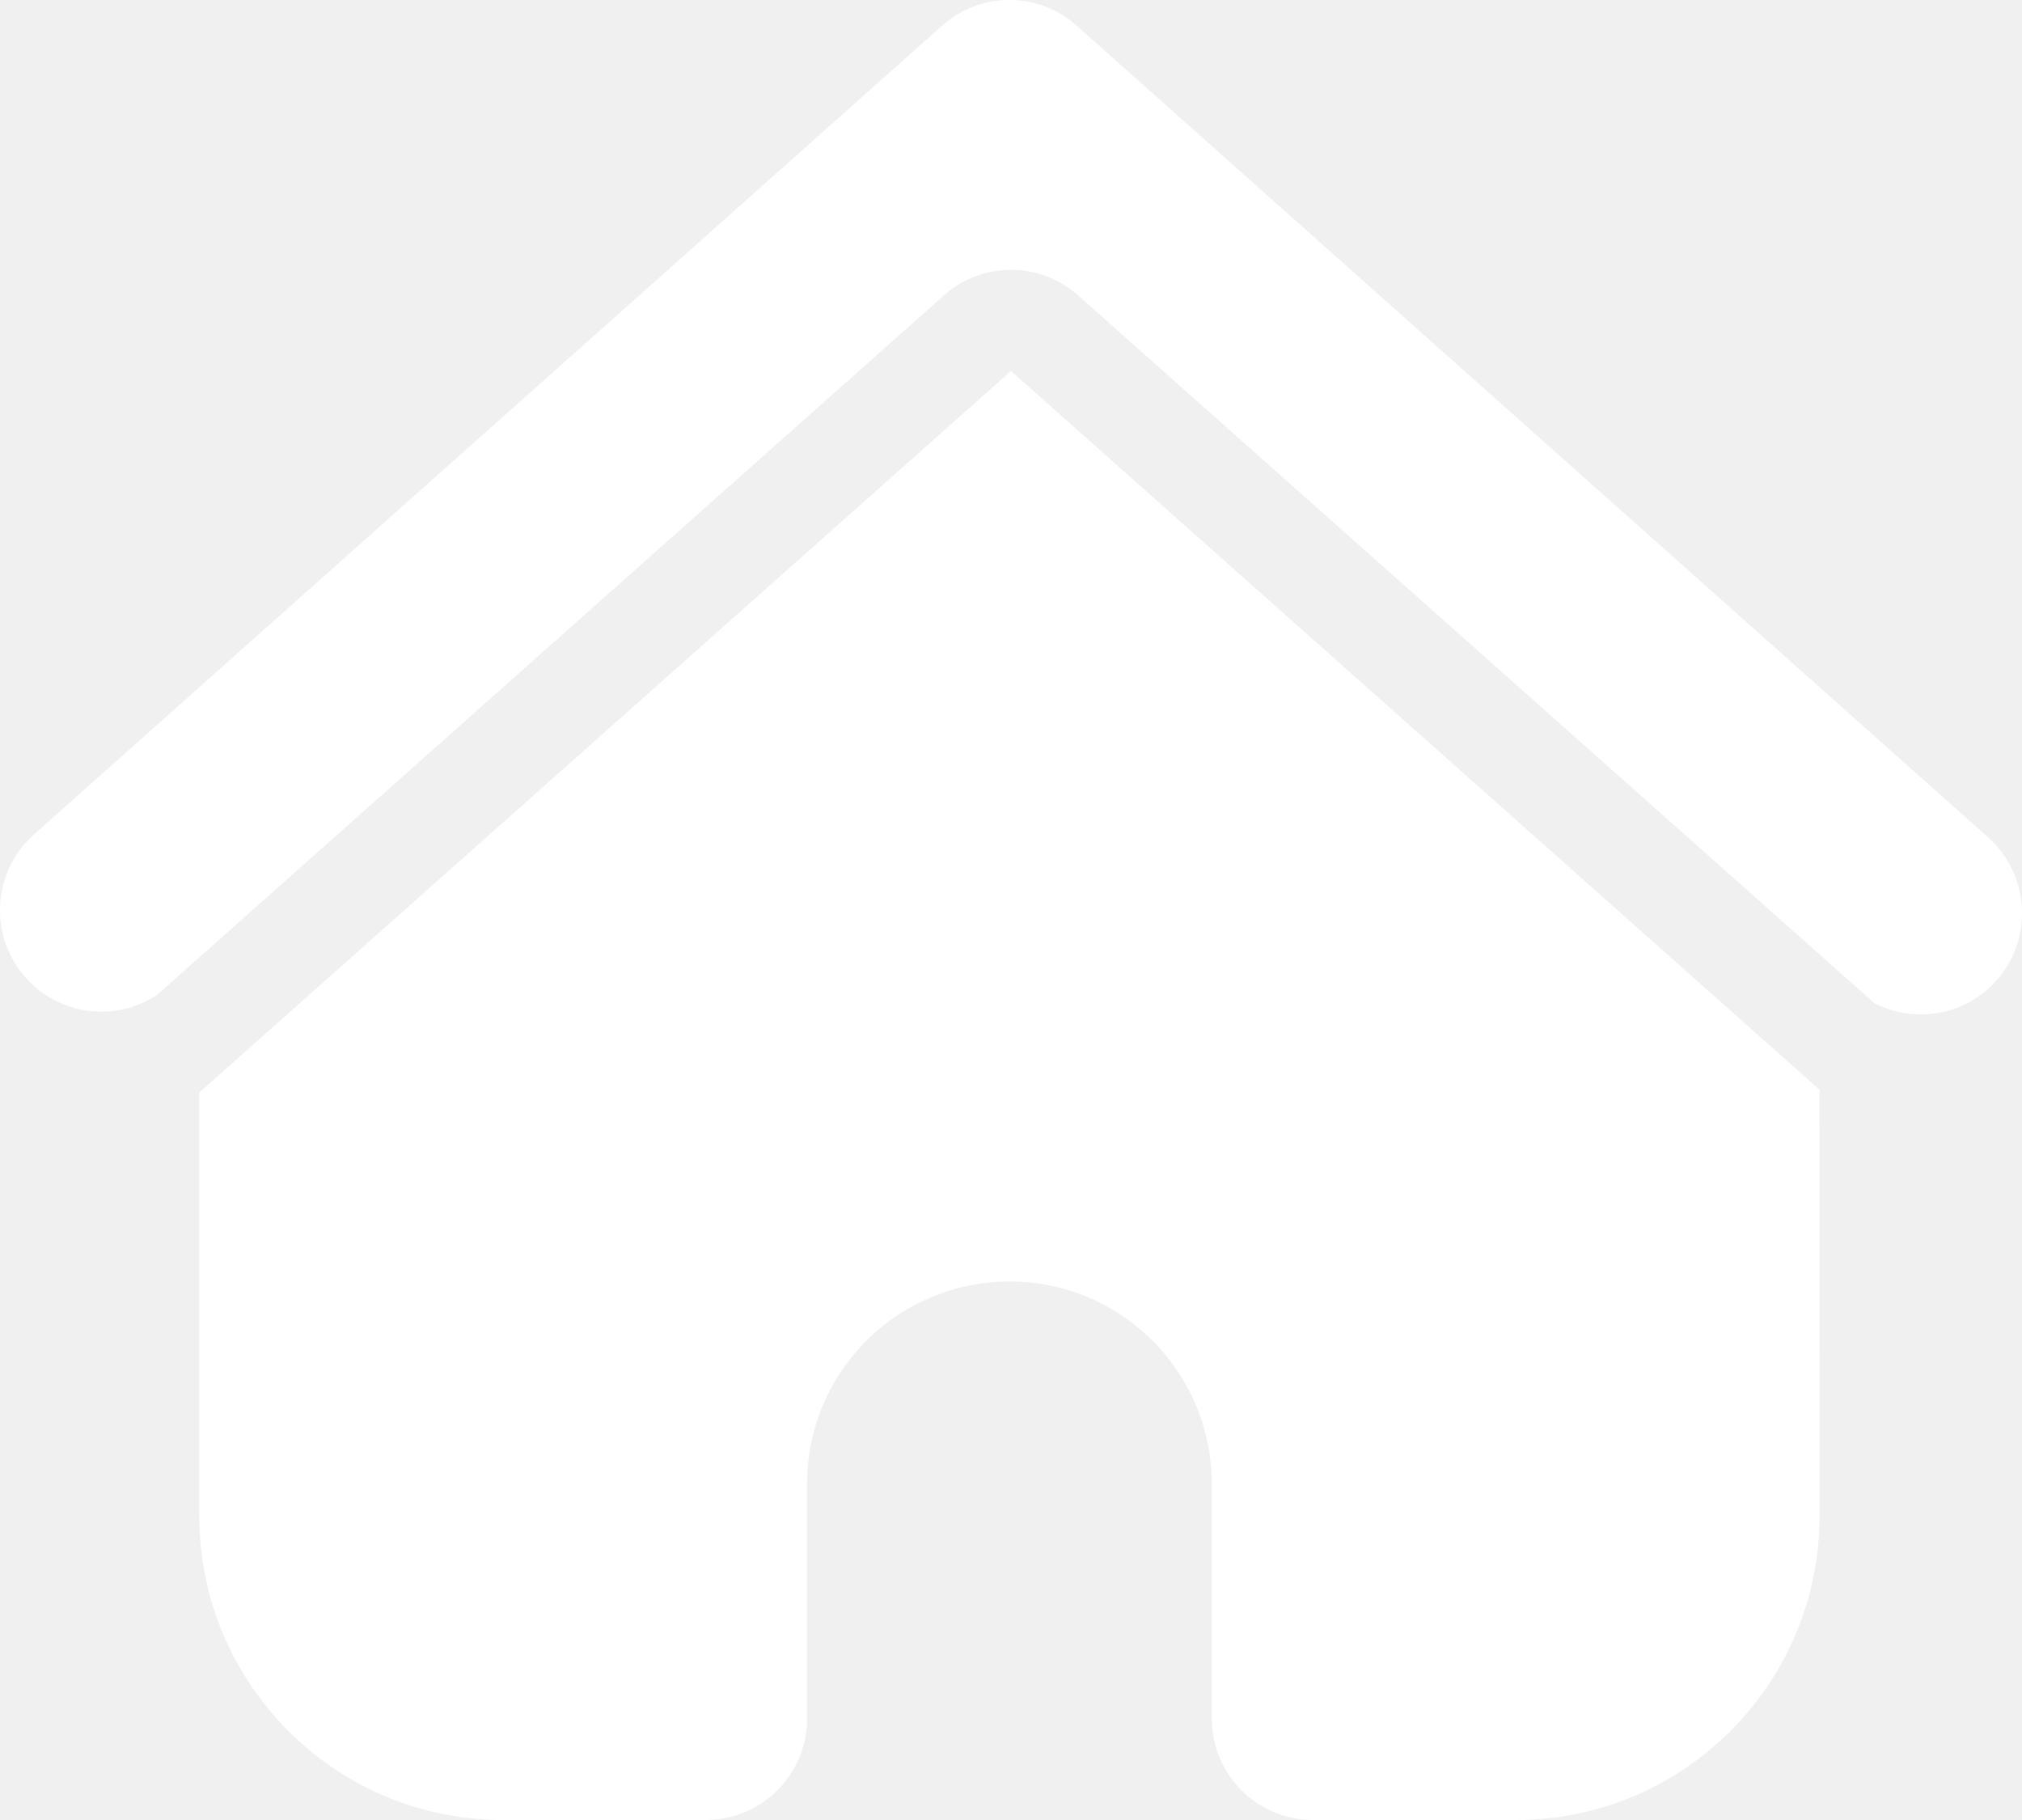
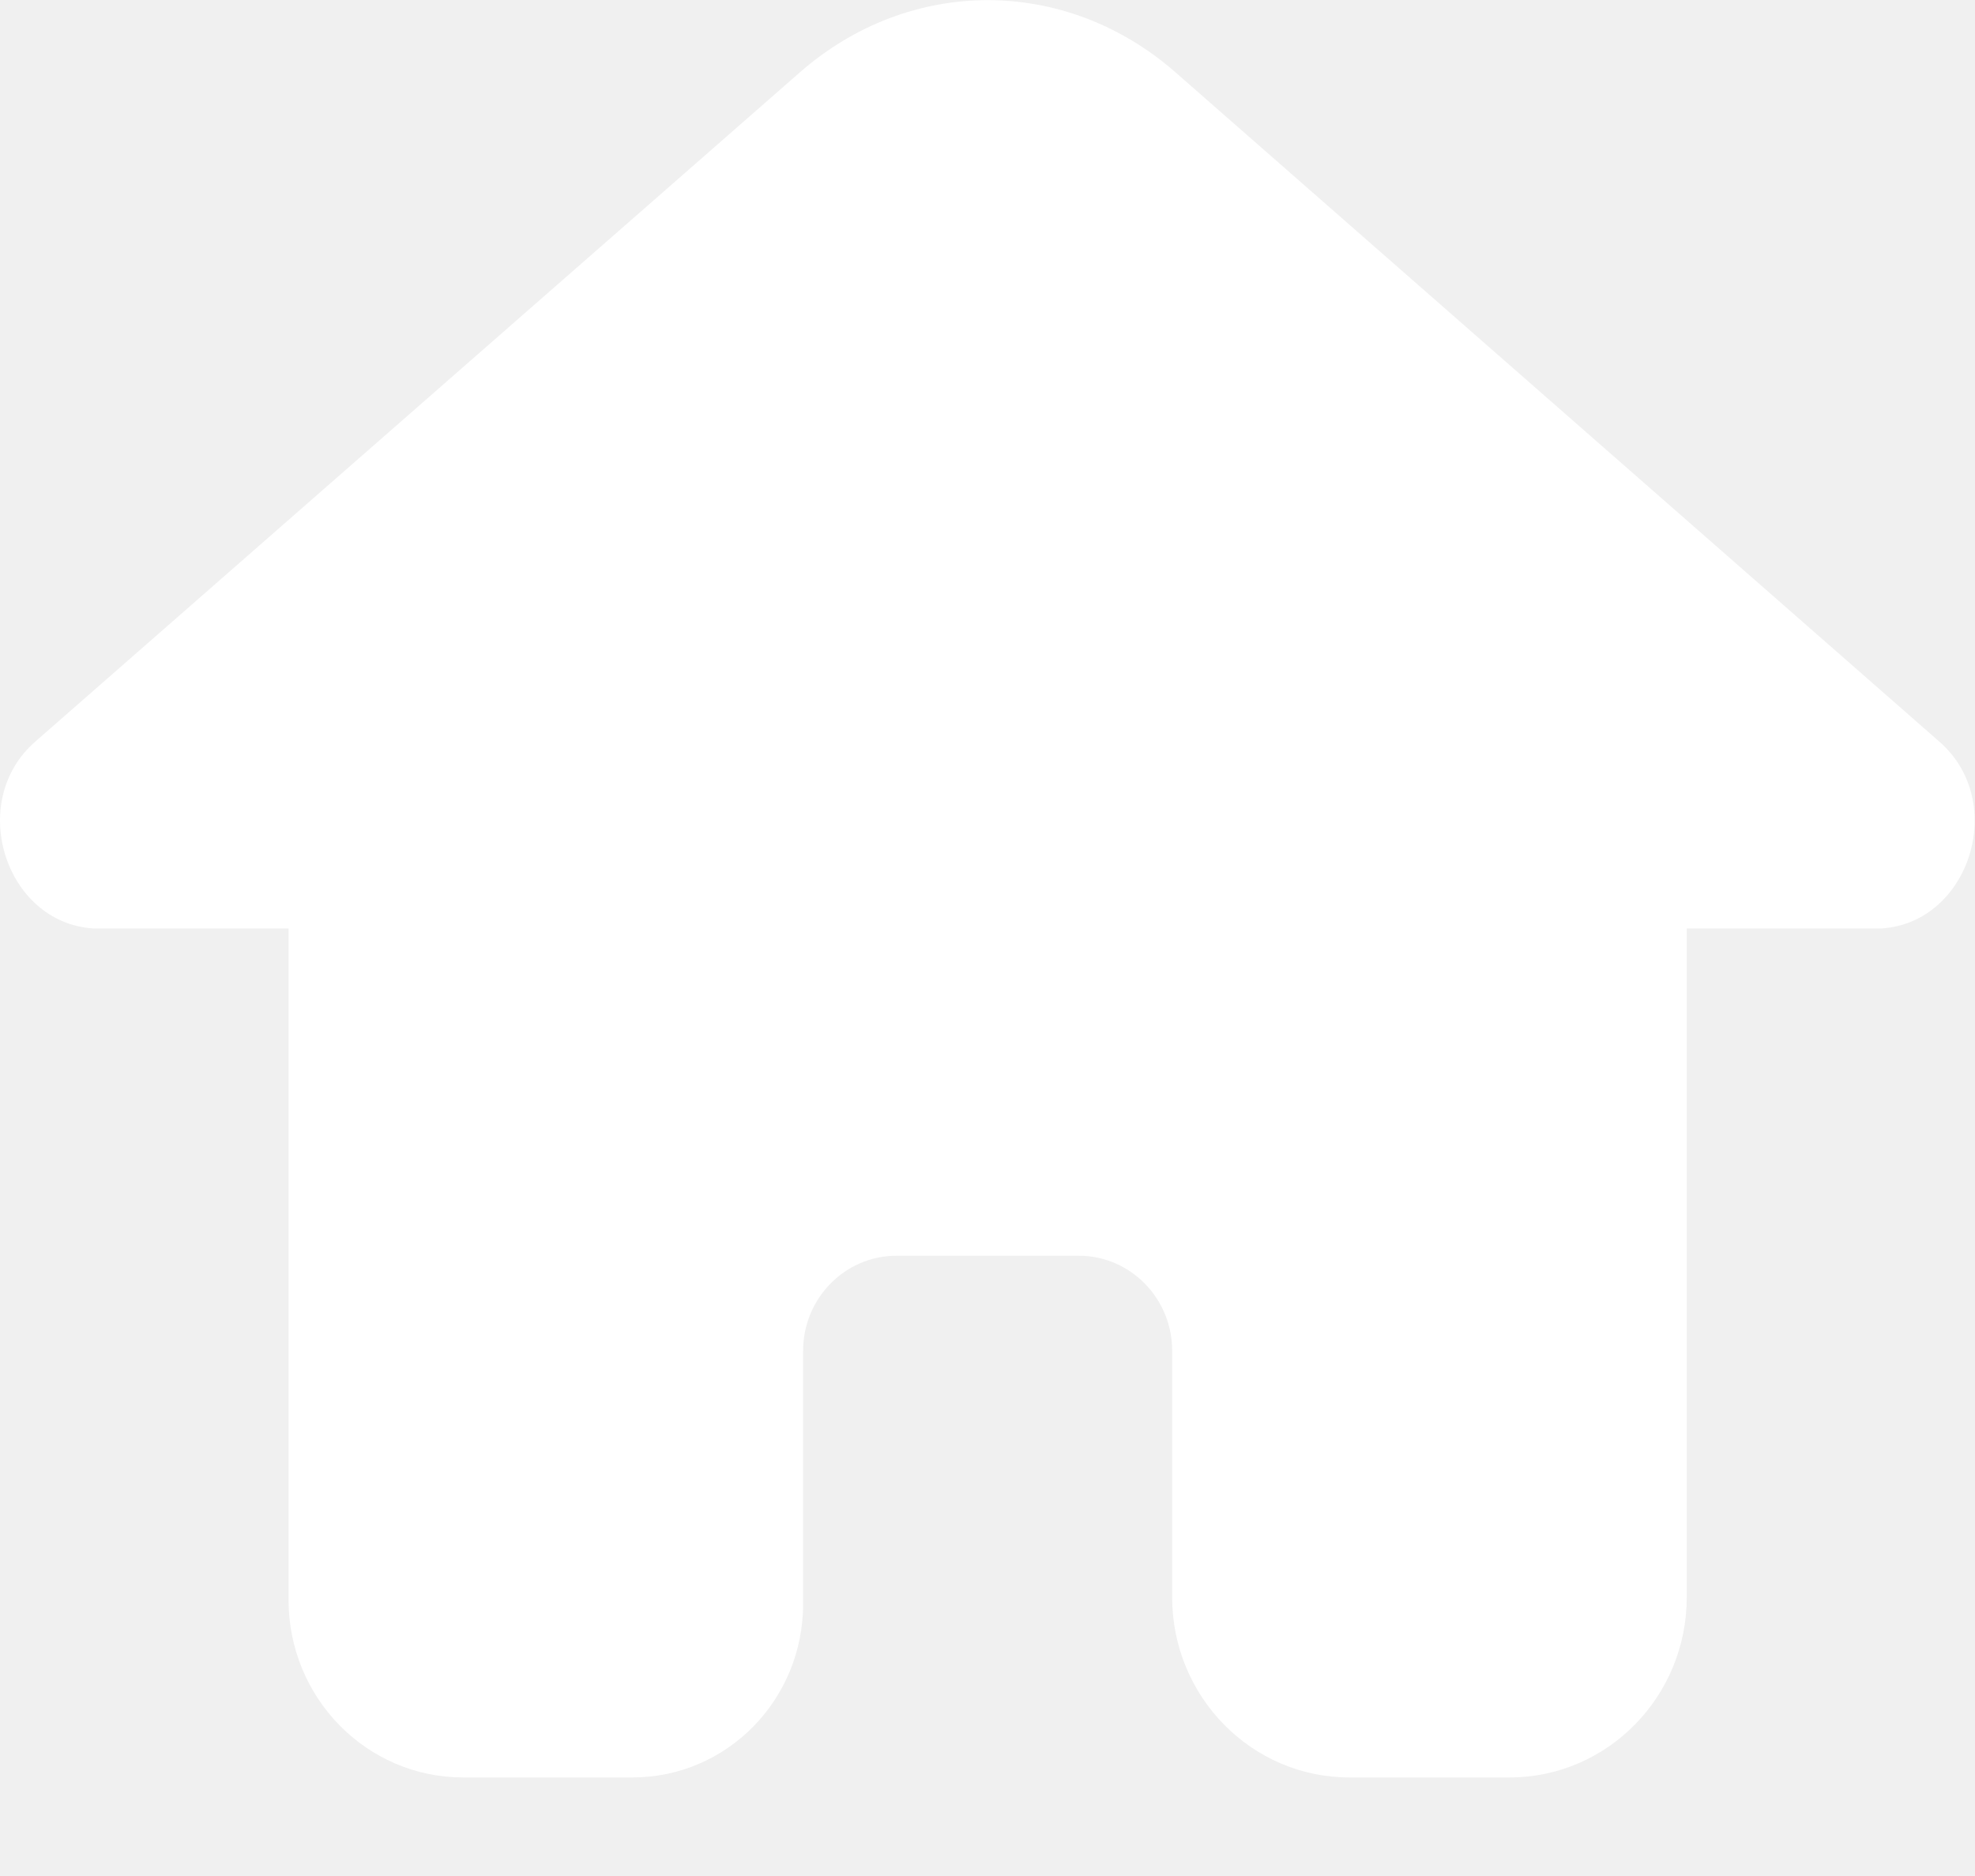
- <svg xmlns="http://www.w3.org/2000/svg" width="20" height="18" viewBox="0 0 20 18" fill="none">
-   <path fill-rule="evenodd" clip-rule="evenodd" d="M10 3.669L17.997 10.777L17.998 14.989C17.998 16.614 16.713 17.939 15.105 17.998L14.993 18H12.988C12.46 18 12.027 17.591 11.989 17.071L11.986 16.996V14.674C11.986 13.603 11.144 12.728 10.086 12.676L9.986 12.674C8.912 12.674 8.037 13.516 7.985 14.574L7.983 14.674V16.996C7.983 17.526 7.574 17.959 7.056 17.997L6.981 18H4.976C3.354 18 2.032 16.713 1.973 15.102L1.97 14.989V10.806L10 3.669ZM9.323 0.25C9.679 -0.064 10.201 -0.082 10.577 0.194L10.645 0.25L19.661 8.278C20.075 8.644 20.116 9.277 19.751 9.693C19.44 10.046 18.937 10.128 18.538 9.92L10.664 2.922L10.596 2.866C10.242 2.603 9.757 2.603 9.404 2.866L9.336 2.922L1.553 9.84C1.141 10.113 0.583 10.044 0.25 9.665C-0.086 9.283 -0.081 8.714 0.25 8.339L0.308 8.278L9.323 0.25Z" fill="white" />
+ <svg xmlns="http://www.w3.org/2000/svg" width="20" height="19" viewBox="0 0 20 19" fill="none">
+   <path fill-rule="evenodd" clip-rule="evenodd" d="M0.355 7.513L8.101 0.732C9.214 -0.242 10.79 -0.242 11.903 0.732L19.641 7.513C20.336 8.121 19.944 9.344 19.056 9.403H17.081V16.177C17.081 17.184 16.277 18.002 15.286 18.002H13.665C12.674 18.002 11.87 17.184 11.87 16.177V13.679C11.87 13.15 11.446 12.718 10.925 12.718H9.078C8.557 12.718 8.133 13.15 8.133 13.679V16.242C8.133 17.217 7.361 18.002 6.402 18.002H4.691C3.713 18.002 2.922 17.197 2.922 16.203V9.403H0.941C0.053 9.344 -0.339 8.121 0.355 7.513Z" fill="white" />
</svg>
